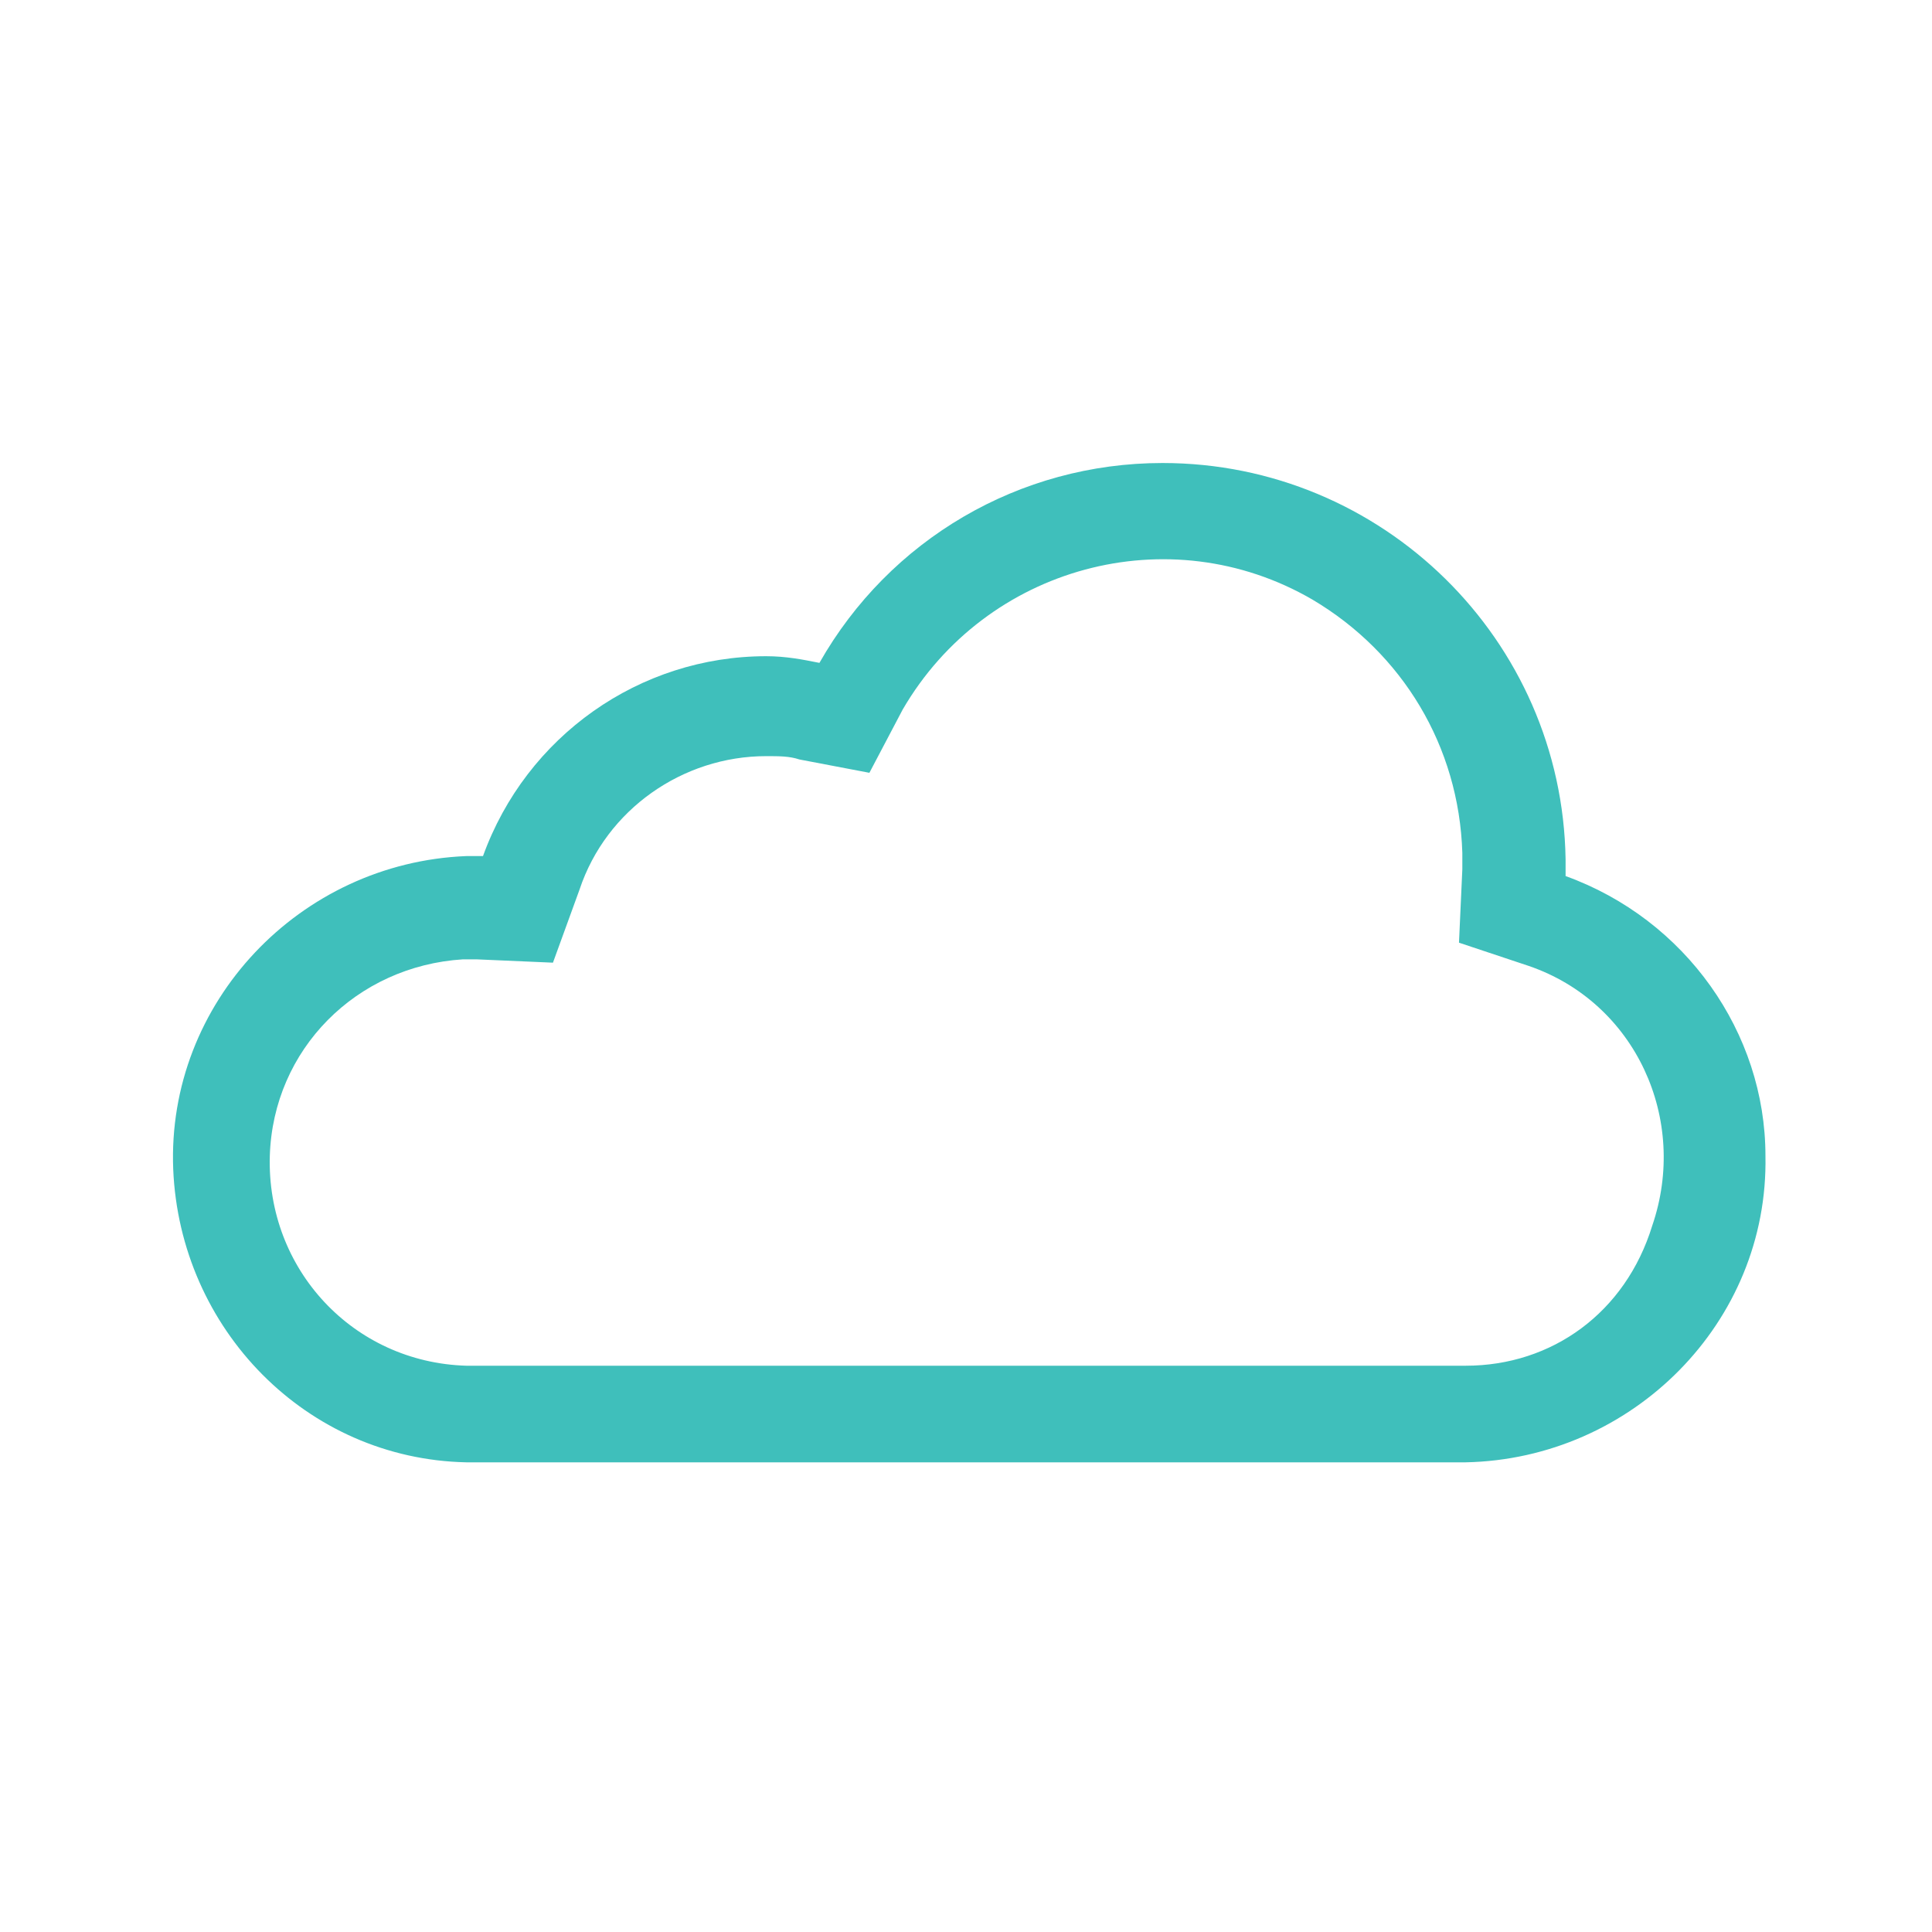
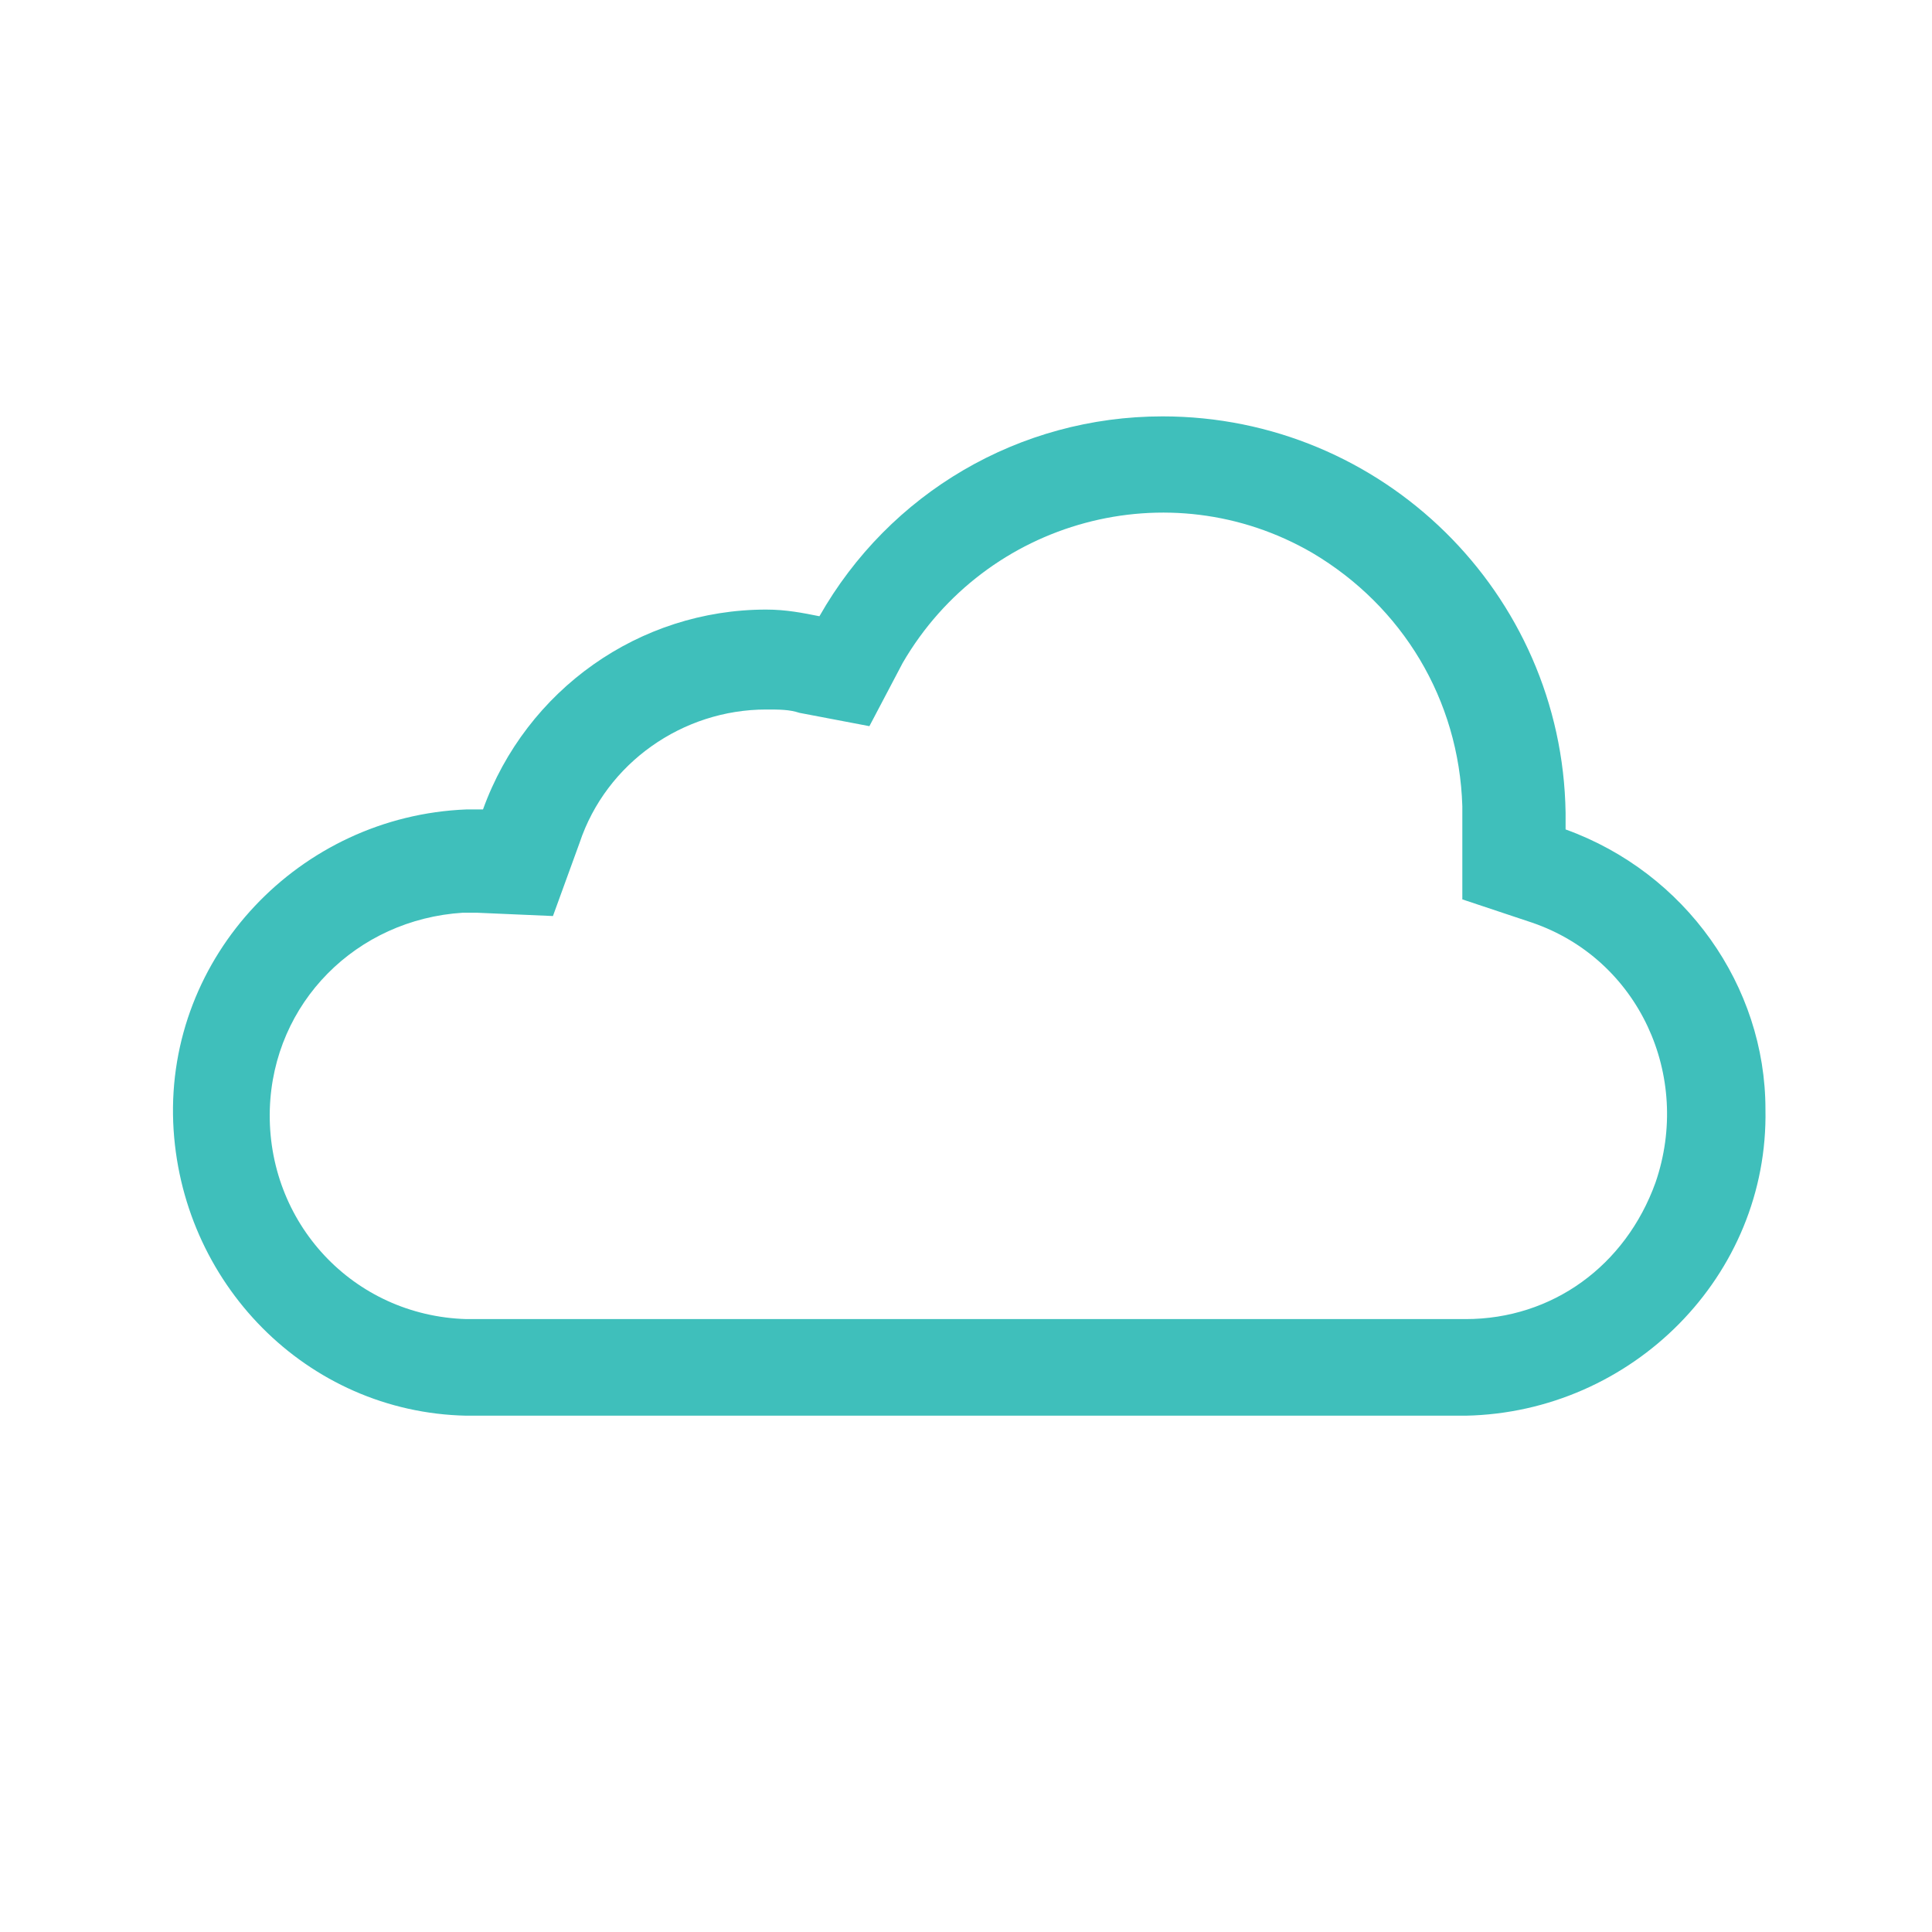
<svg xmlns="http://www.w3.org/2000/svg" version="1.1" id="圖層_1" x="0px" y="0px" viewBox="0 0 58 58" style="enable-background:new 0 0 58 58;" xml:space="preserve">
  <style type="text/css">
	.st0{fill:#3FBFBB;}
</style>
  <g id="_x34_0b4934e-09a0-43e6-9584-487a162b4109">
-     <path class="st0" d="M47,26.3c0-0.2,0-0.4,0-0.5c-0.1-6.6-5.5-11.9-12.1-11.9c-4.3,0-8.2,2.3-10.3,6c-0.5-0.1-1-0.2-1.6-0.2   c-3.8,0-7.2,2.4-8.5,6c-0.2,0-0.4,0-0.5,0c-5,0.2-9,4.4-8.8,9.4c0.2,4.8,4,8.7,8.8,8.8h30c5-0.1,9.1-4.2,9-9.2   C53,31,50.6,27.6,47,26.3z M44,41H14c-3.4-0.1-6-2.9-5.9-6.3c0.1-3.2,2.6-5.7,5.8-5.9c0.1,0,0.3,0,0.4,0l2.3,0.1l0.8-2.2   c0.8-2.4,3.1-4,5.6-4c0.4,0,0.7,0,1,0.1l2.1,0.4l1-1.9c2.5-4.3,8-5.8,12.3-3.3c2.7,1.6,4.4,4.4,4.5,7.6c0,0.2,0,0.4,0,0.5l-0.1,2.2   l2.1,0.7c3.2,1.1,4.8,4.6,3.7,7.8C48.8,39.4,46.6,41,44,41z" />
+     <path class="st0" d="M47,24.9c0-0.2,0-0.4,0-0.5c-0.1-6.6-5.5-11.9-12.1-11.9c-4.3,0-8.2,2.3-10.3,6c-0.5-0.1-1-0.2-1.6-0.2   c-3.8,0-7.2,2.4-8.5,6c-0.2,0-0.4,0-0.5,0c-5,0.2-9,4.4-8.8,9.4c0.2,4.8,4,8.7,8.8,8.8h30c5-0.1,9.1-4.2,9-9.2   C53,29.6,50.6,26.2,47,24.9z M44,39.6H14c-3.4-0.1-6-2.9-5.9-6.3c0.1-3.2,2.6-5.7,5.8-5.9c0.1,0,0.3,0,0.4,0l2.3,0.1l0.8-2.2   c0.8-2.4,3.1-4,5.6-4c0.4,0,0.7,0,1,0.1l2.1,0.4l1-1.9c2.5-4.3,8-5.8,12.3-3.3c2.7,1.6,4.4,4.4,4.5,7.6c0,0.2,0,0.4,0,0.5L43.9,27   l2.1,0.7c3.2,1.1,4.8,4.6,3.7,7.8C48.8,38,46.6,39.6,44,39.6z" />
  </g>
</svg>
